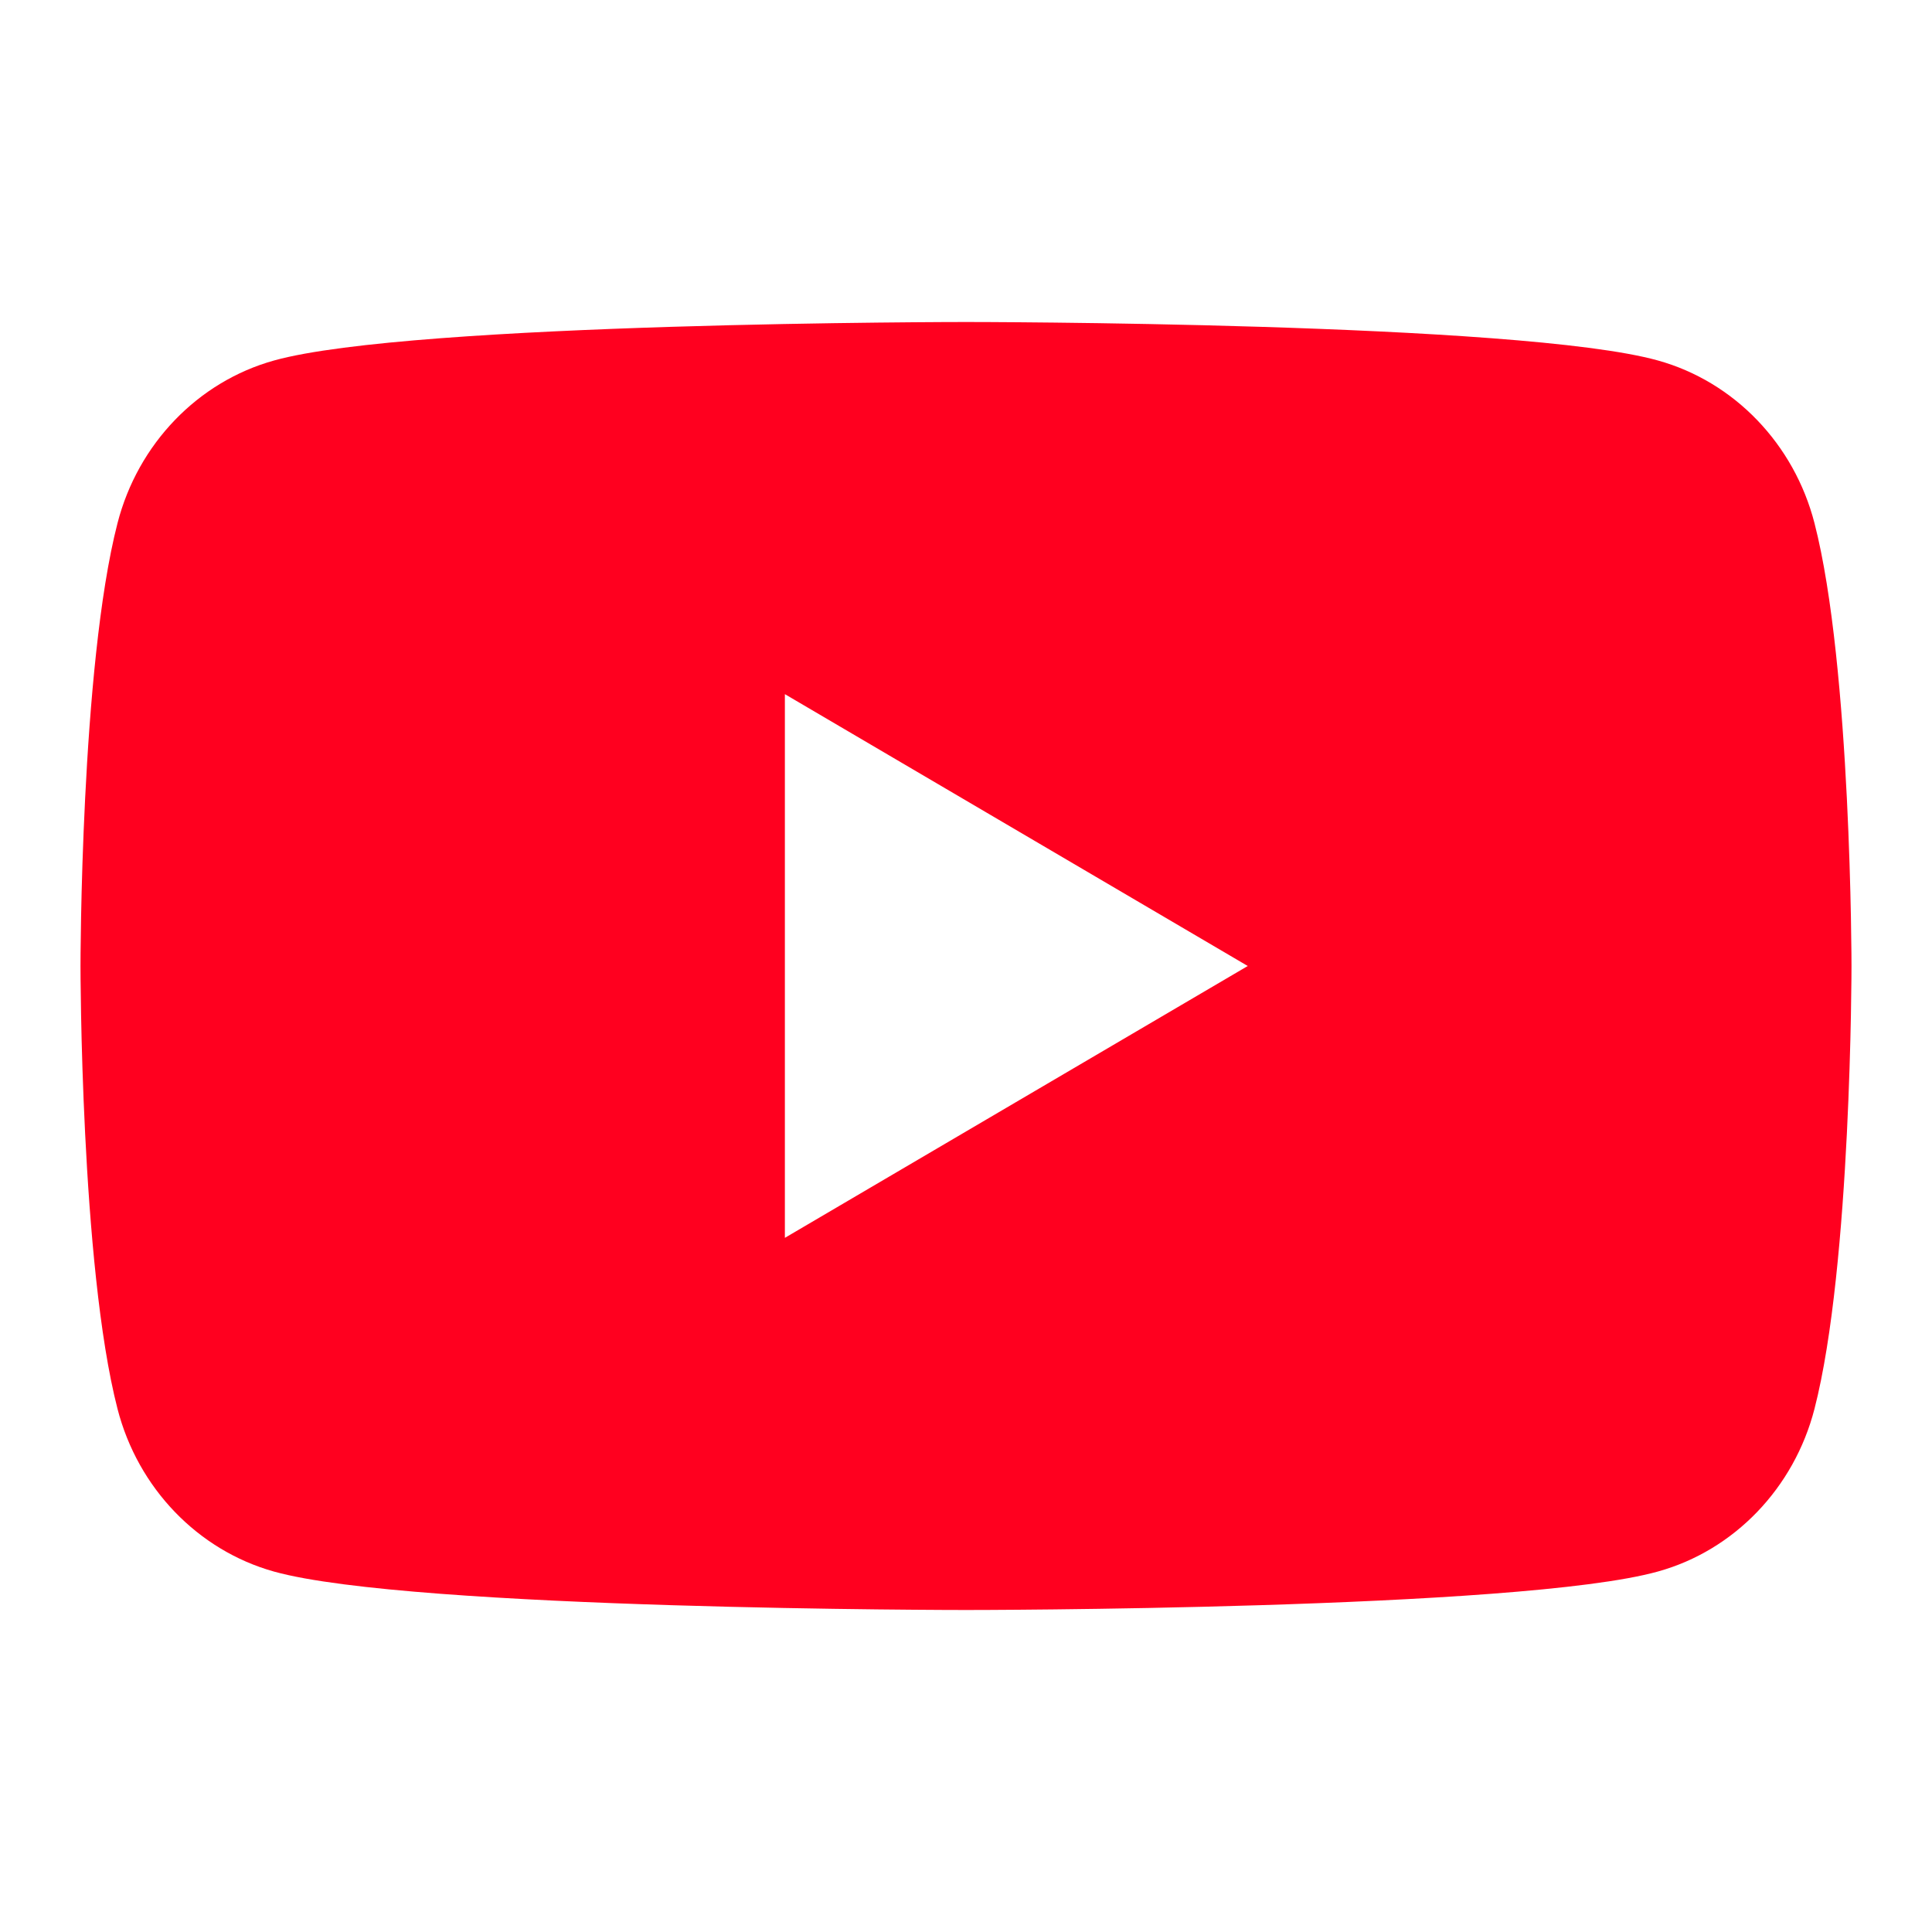
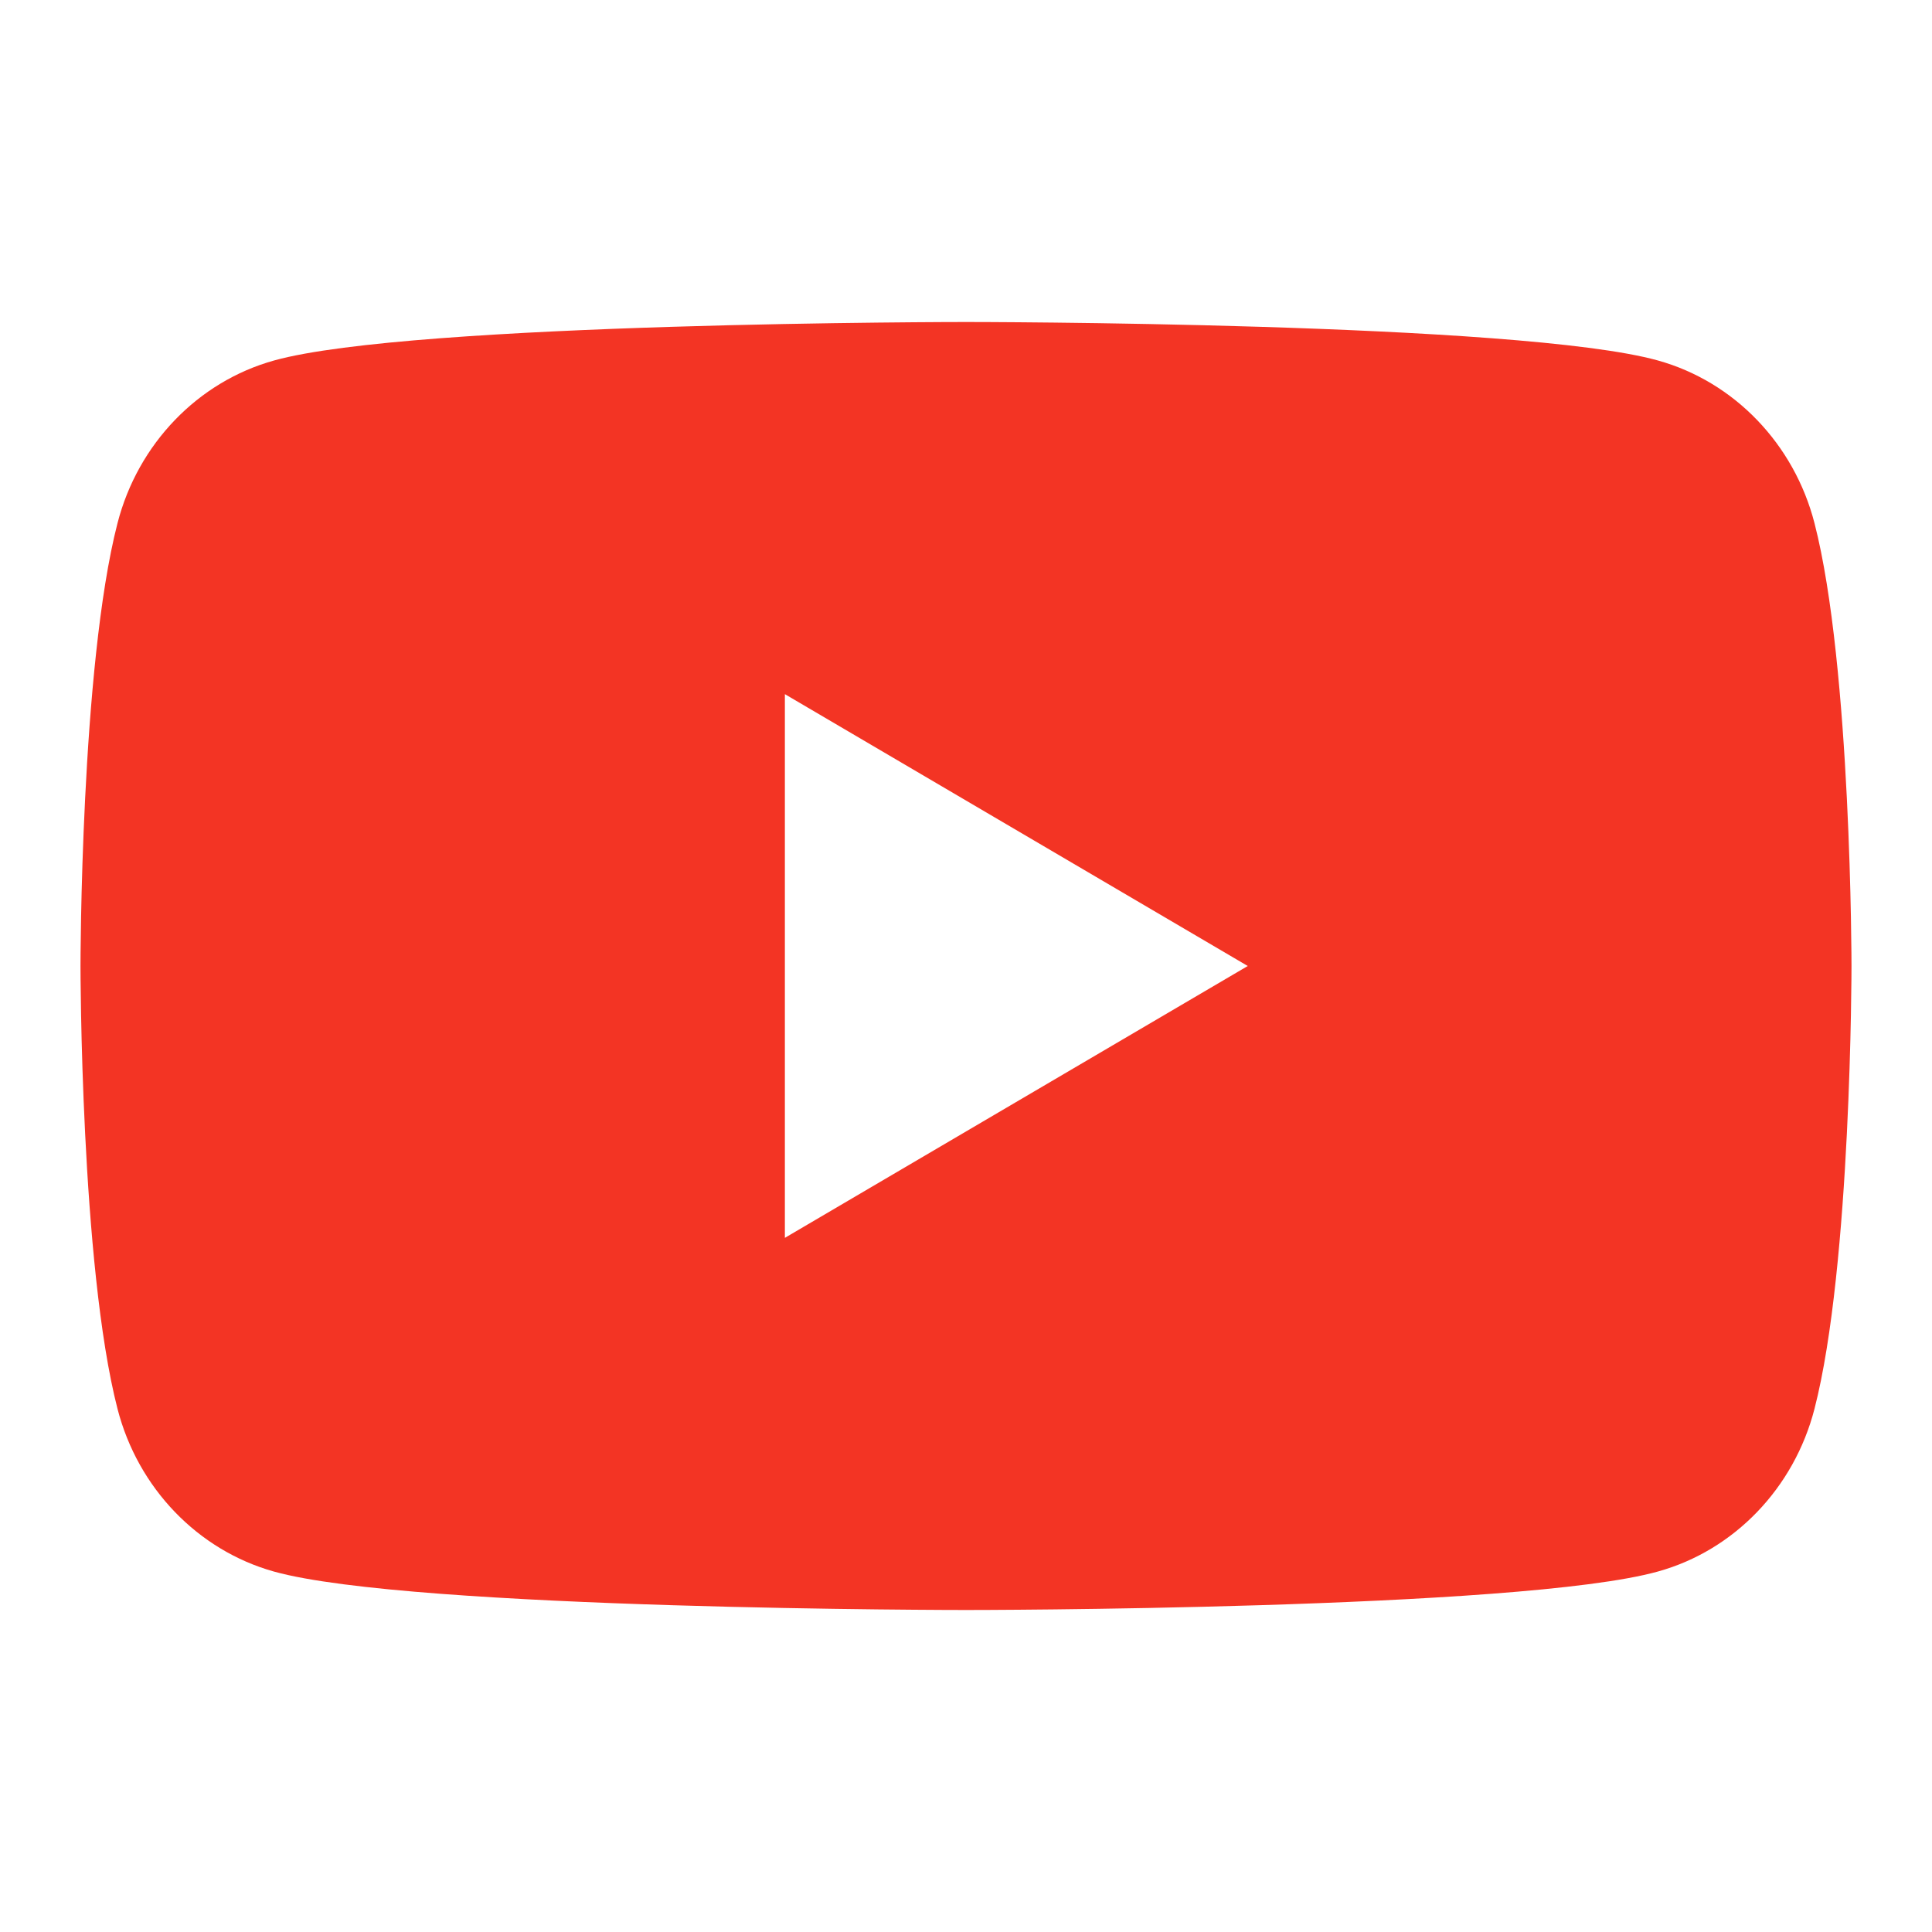
<svg xmlns="http://www.w3.org/2000/svg" width="24" height="24" viewBox="0 0 24 24" fill="none">
-   <path fill-rule="evenodd" clip-rule="evenodd" d="M20.595 4.478c.947.263 1.692 1.037 1.945 2.02C23 8.281 23 12 23 12s0 3.719-.46 5.502c-.253.983-.998 1.758-1.945 2.02C18.88 20 12 20 12 20s-6.88 0-8.595-.477c-.947-.264-1.692-1.038-1.945-2.021C1 15.719 1 12 1 12s0-3.72.46-5.502c.253-.983.998-1.757 1.945-2.02C5.12 4 12 4 12 4s6.88 0 8.595.478zM9.75 8.623v6.754L15.5 12 9.75 8.623z" fill="#ff001f" />
+   <path fill-rule="evenodd" clip-rule="evenodd" d="M20.595 4.478c.947.263 1.692 1.037 1.945 2.02C23 8.281 23 12 23 12s0 3.719-.46 5.502c-.253.983-.998 1.758-1.945 2.02C18.88 20 12 20 12 20s-6.88 0-8.595-.477c-.947-.264-1.692-1.038-1.945-2.021C1 15.719 1 12 1 12s0-3.72.46-5.502c.253-.983.998-1.757 1.945-2.02C5.12 4 12 4 12 4s6.88 0 8.595.478zM9.75 8.623v6.754L15.5 12 9.75 8.623z" fill="#f33424" />
</svg>
